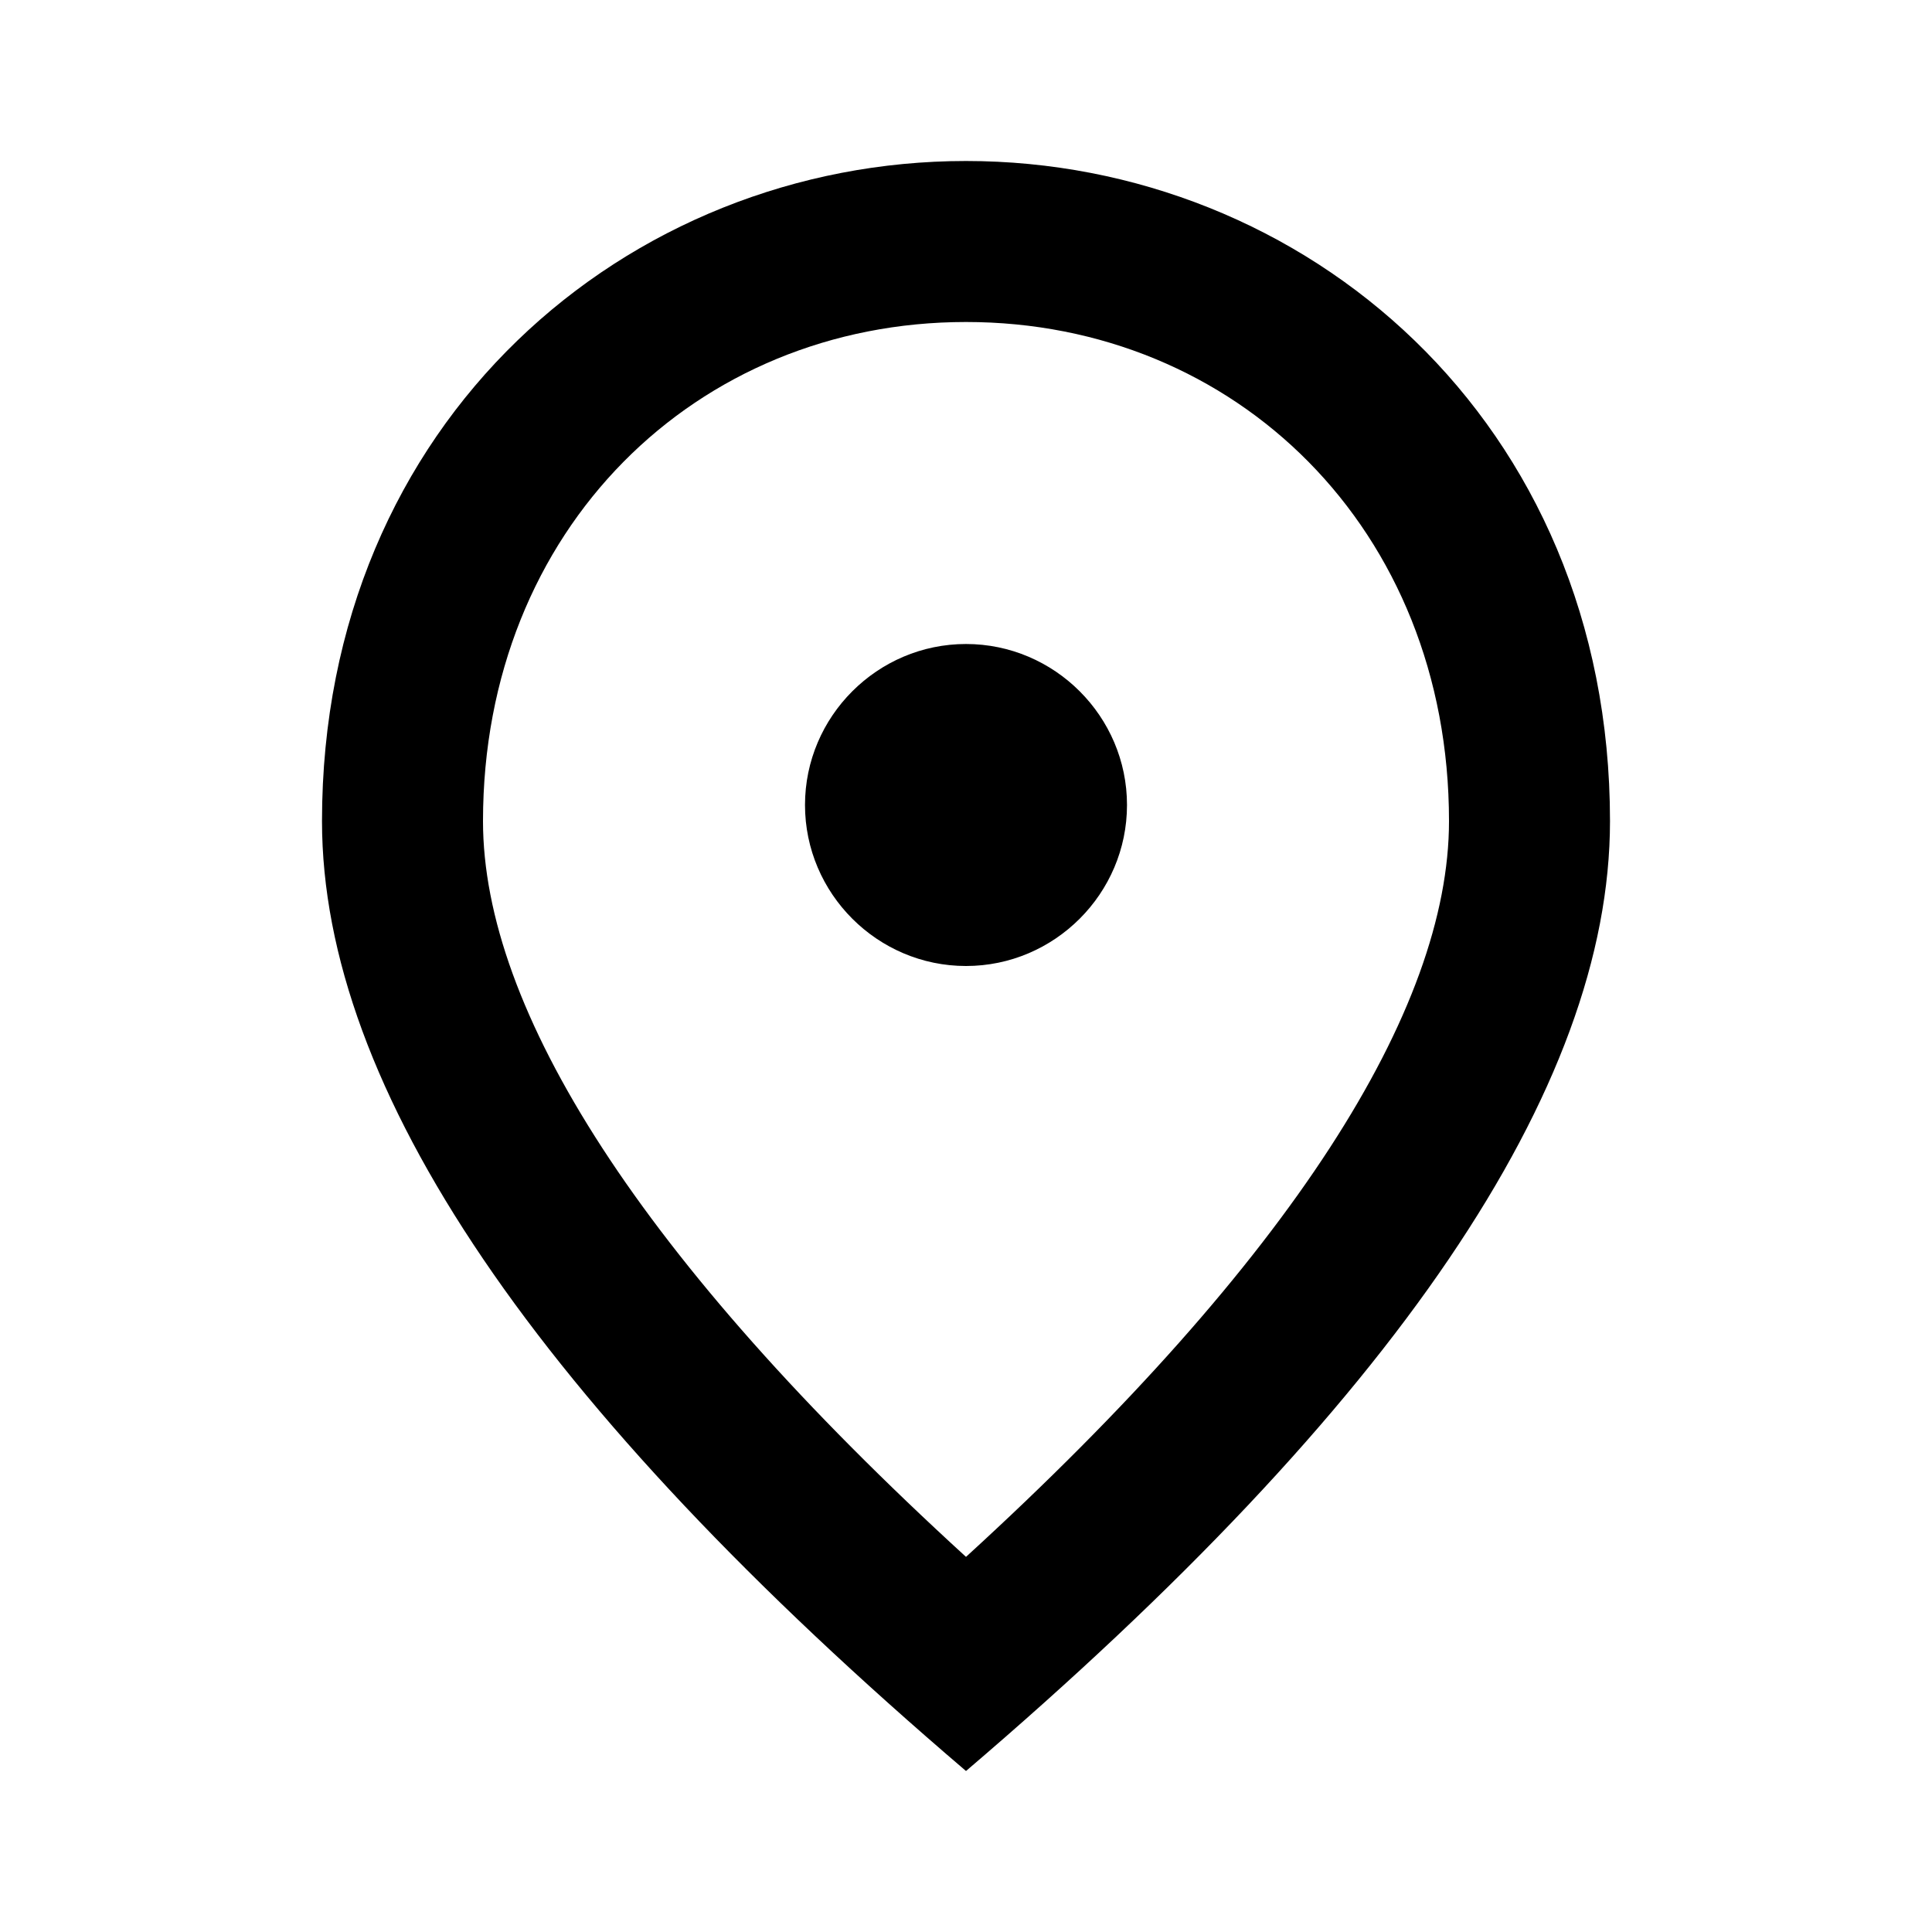
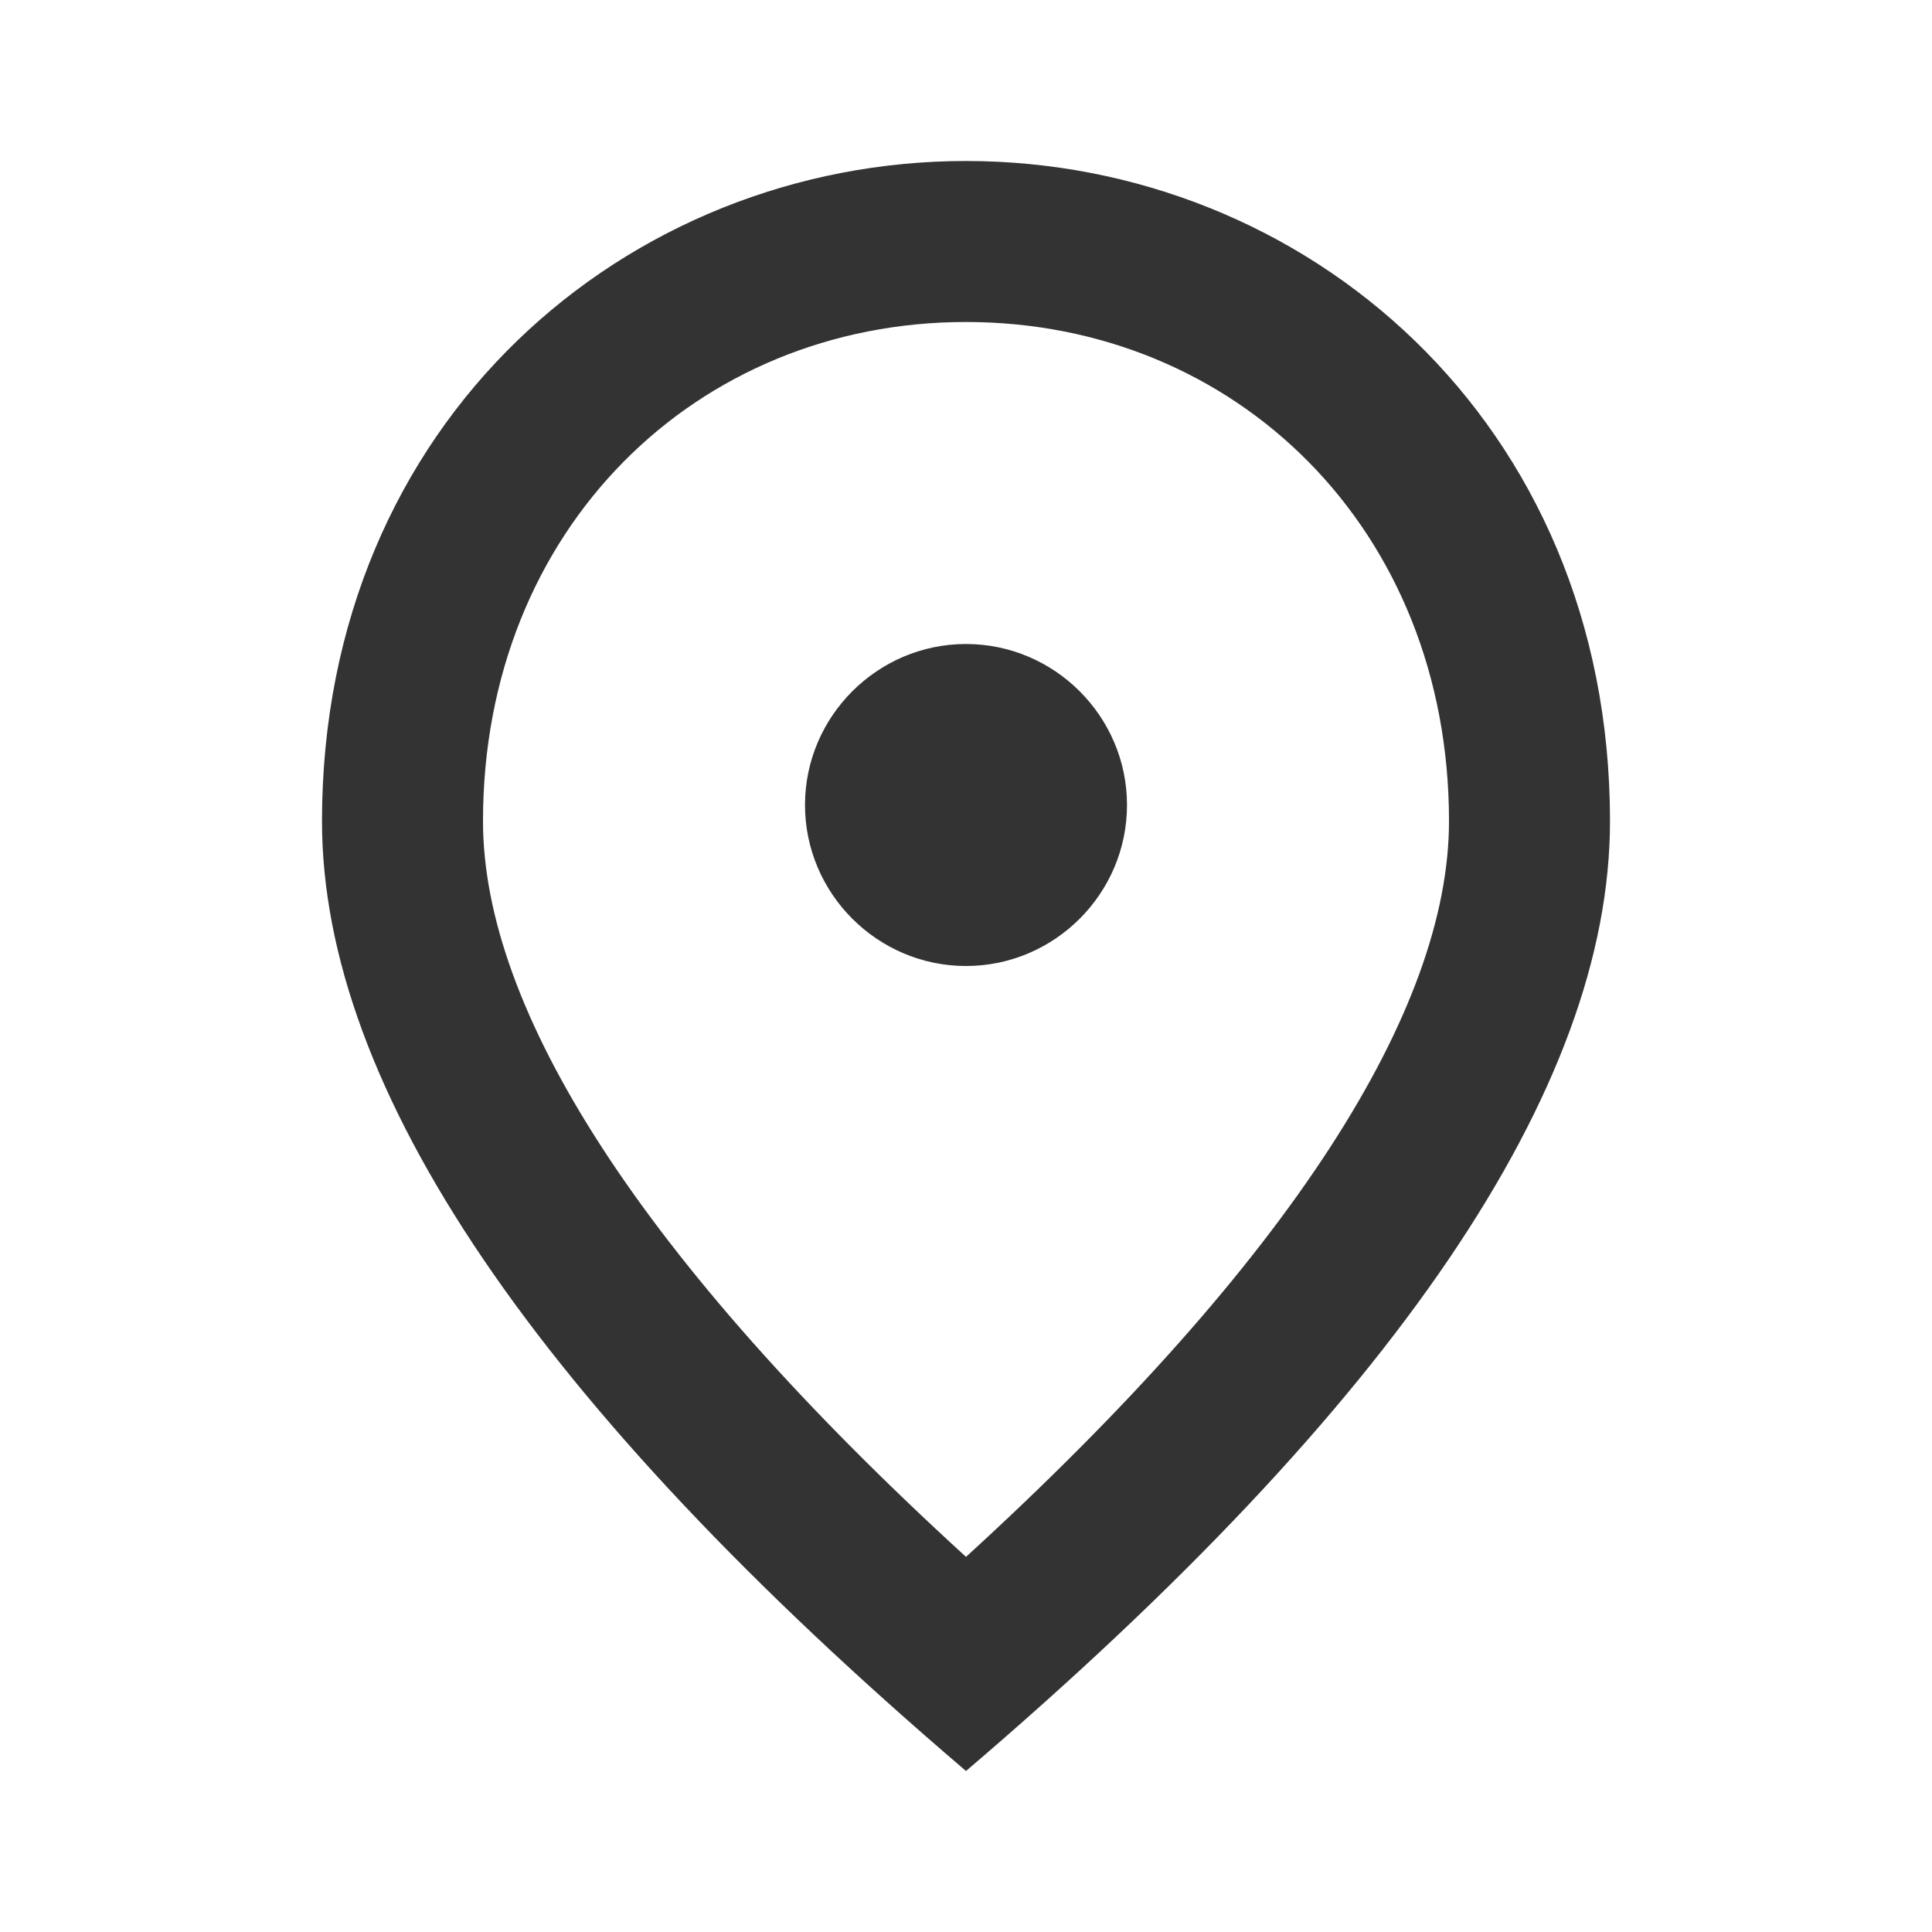
- <svg xmlns="http://www.w3.org/2000/svg" height="24" viewBox="0 0 24 24" width="24">
-   <path d="M12 12c-1.1 0-2-.9-2-2s.9-2 2-2 2 .9 2 2-.9 2-2 2zm6-1.8C18 6.57 15.35 4 12 4s-6 2.57-6 6.2c0 2.34 1.95 5.44 6 9.14 4.05-3.7 6-6.8 6-9.14zM12 2c4.2 0 8 3.22 8 8.2 0 3.32-2.67 7.25-8 11.8-5.33-4.55-8-8.48-8-11.8C4 5.22 7.8 2 12 2z" />
-   <path d="M0 0h24v24H0z" fill="none" />
+ <svg xmlns="http://www.w3.org/2000/svg" width="24" height="24" viewBox="0 0 24 24" fill="none">
+   <path d="M12 12C10.9 12 10 11.1 10 10C10 8.9 10.9 8 12 8C13.1 8 14 8.9 14 10C14 11.1 13.1 12 12 12ZM18 10.2C18 6.57 15.35 4 12 4C8.65 4 6 6.57 6 10.2C6 12.54 7.95 15.64 12 19.34C16.05 15.64 18 12.54 18 10.2ZM12 2C16.2 2 20 5.22 20 10.2C20 13.52 17.33 17.45 12 22C6.67 17.45 4 13.52 4 10.2C4 5.22 7.8 2 12 2Z" fill="#333333" />
</svg>
